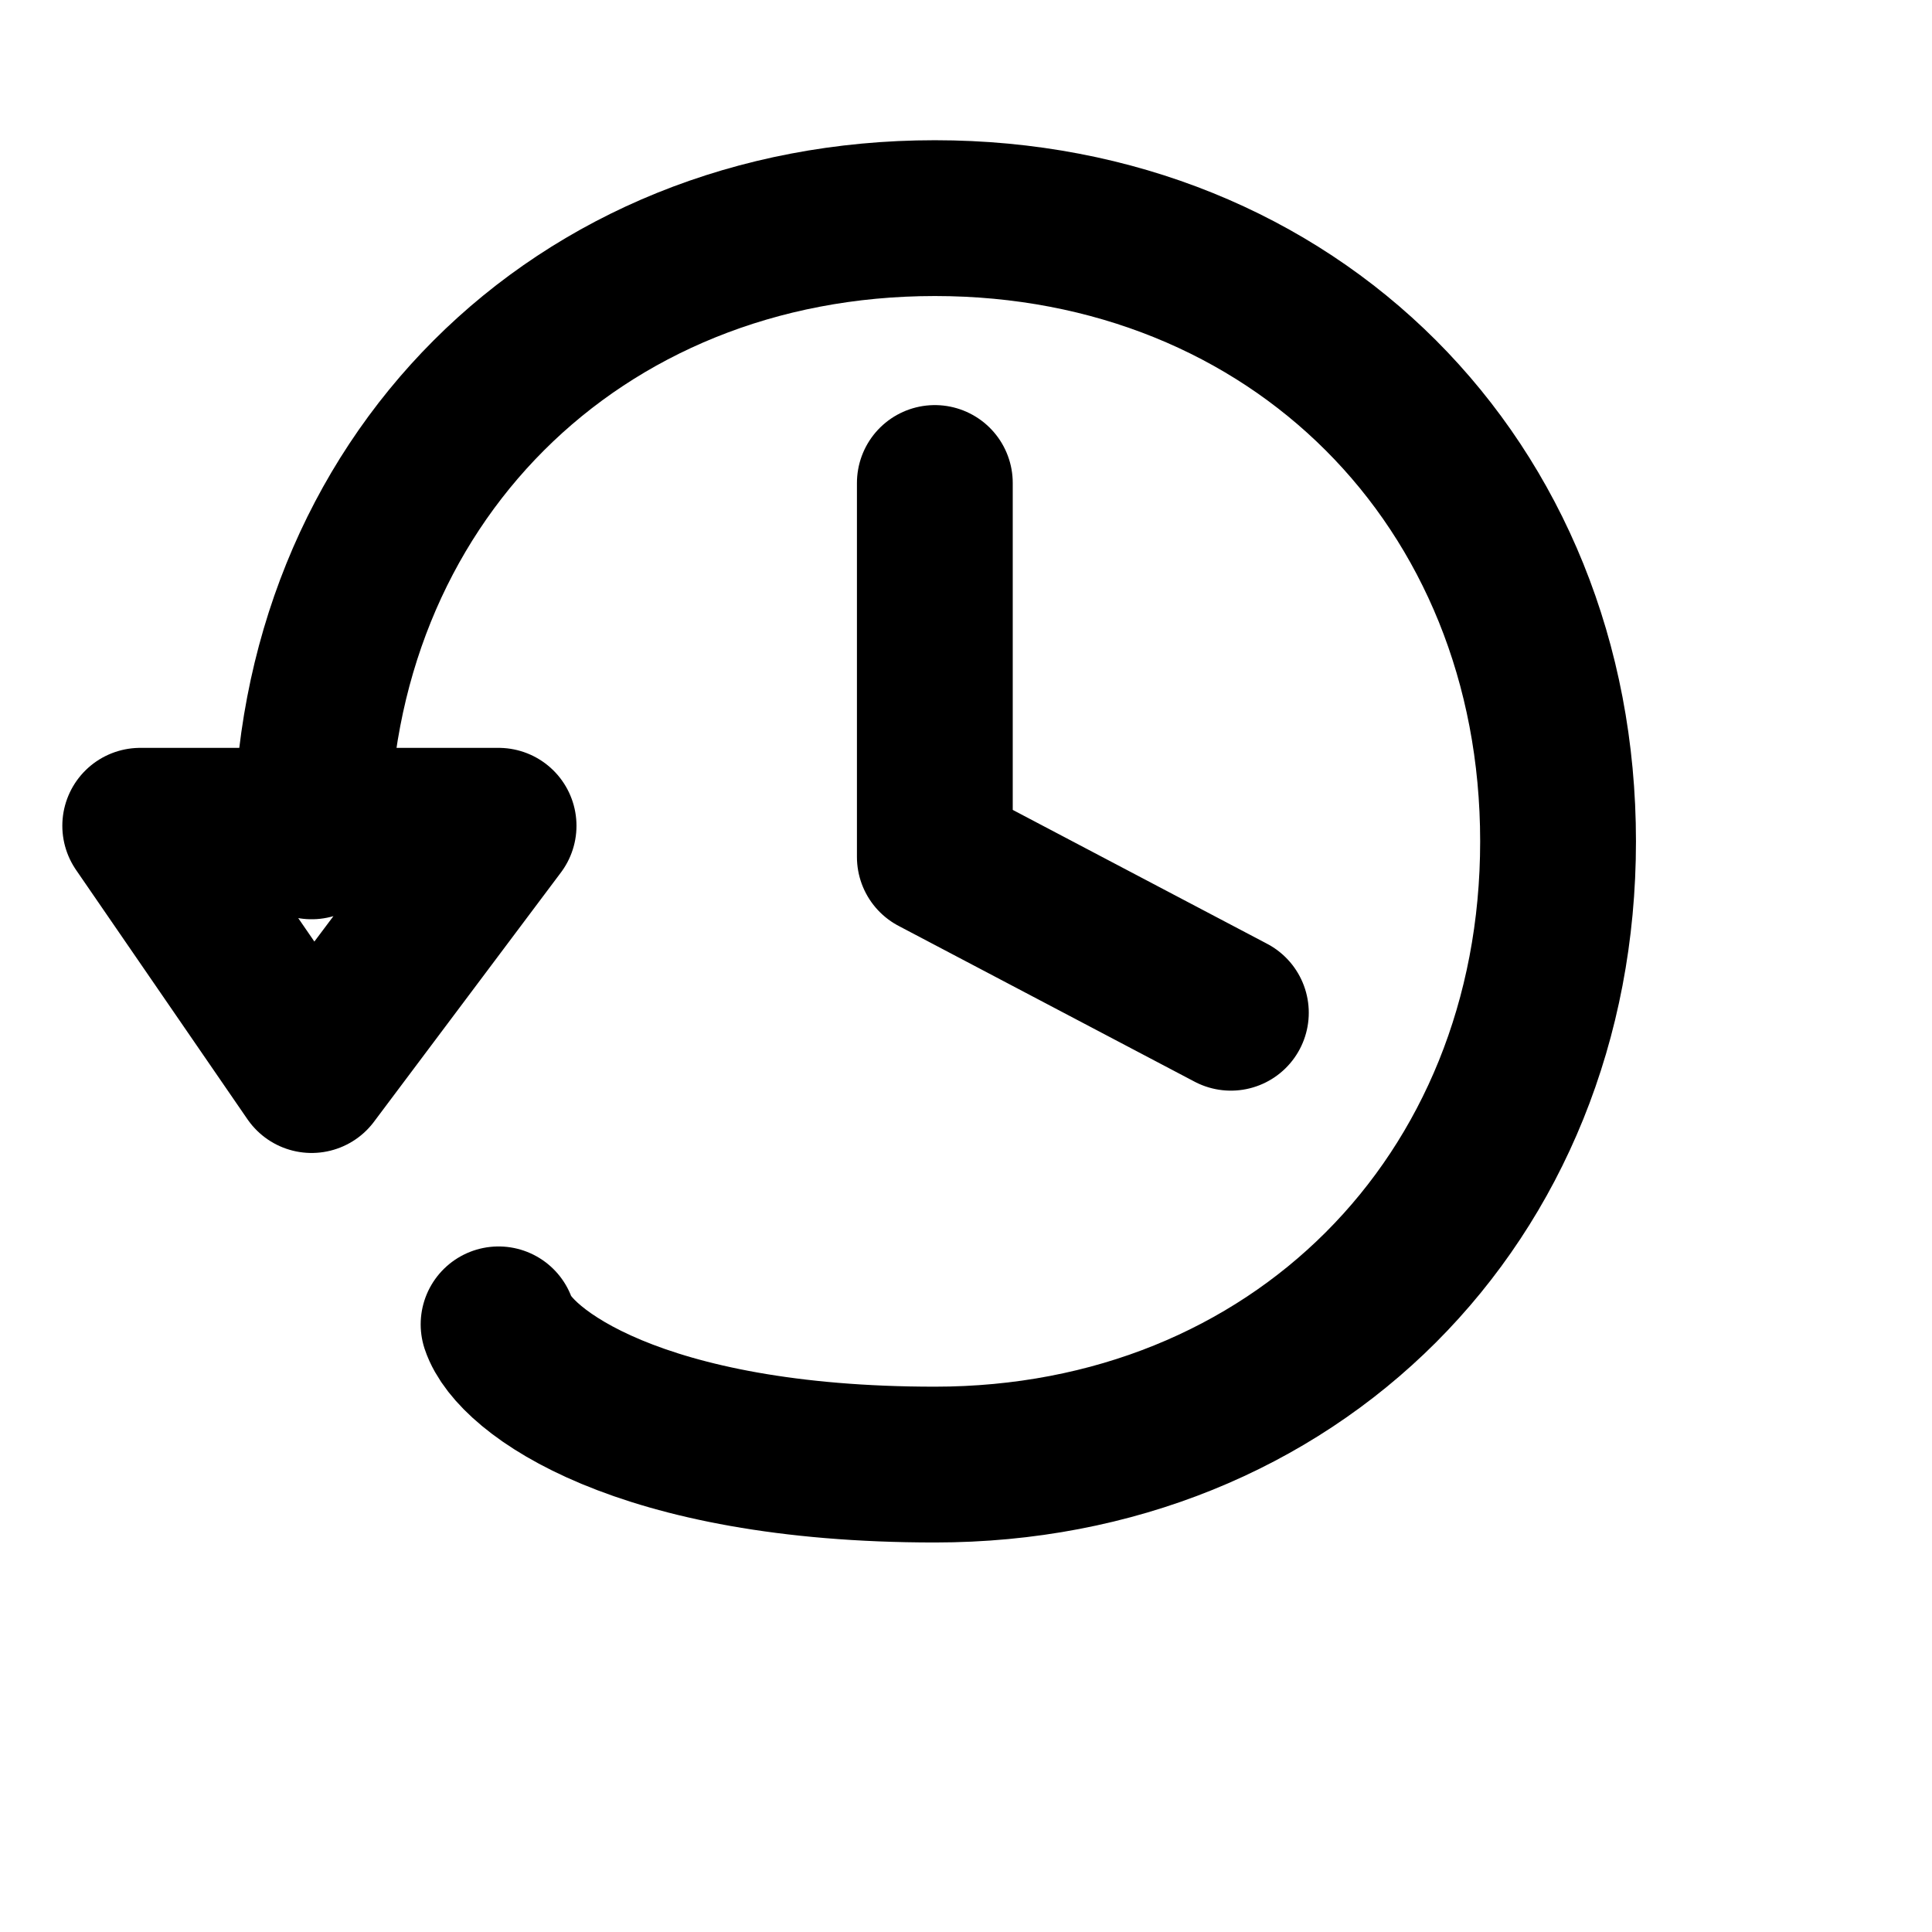
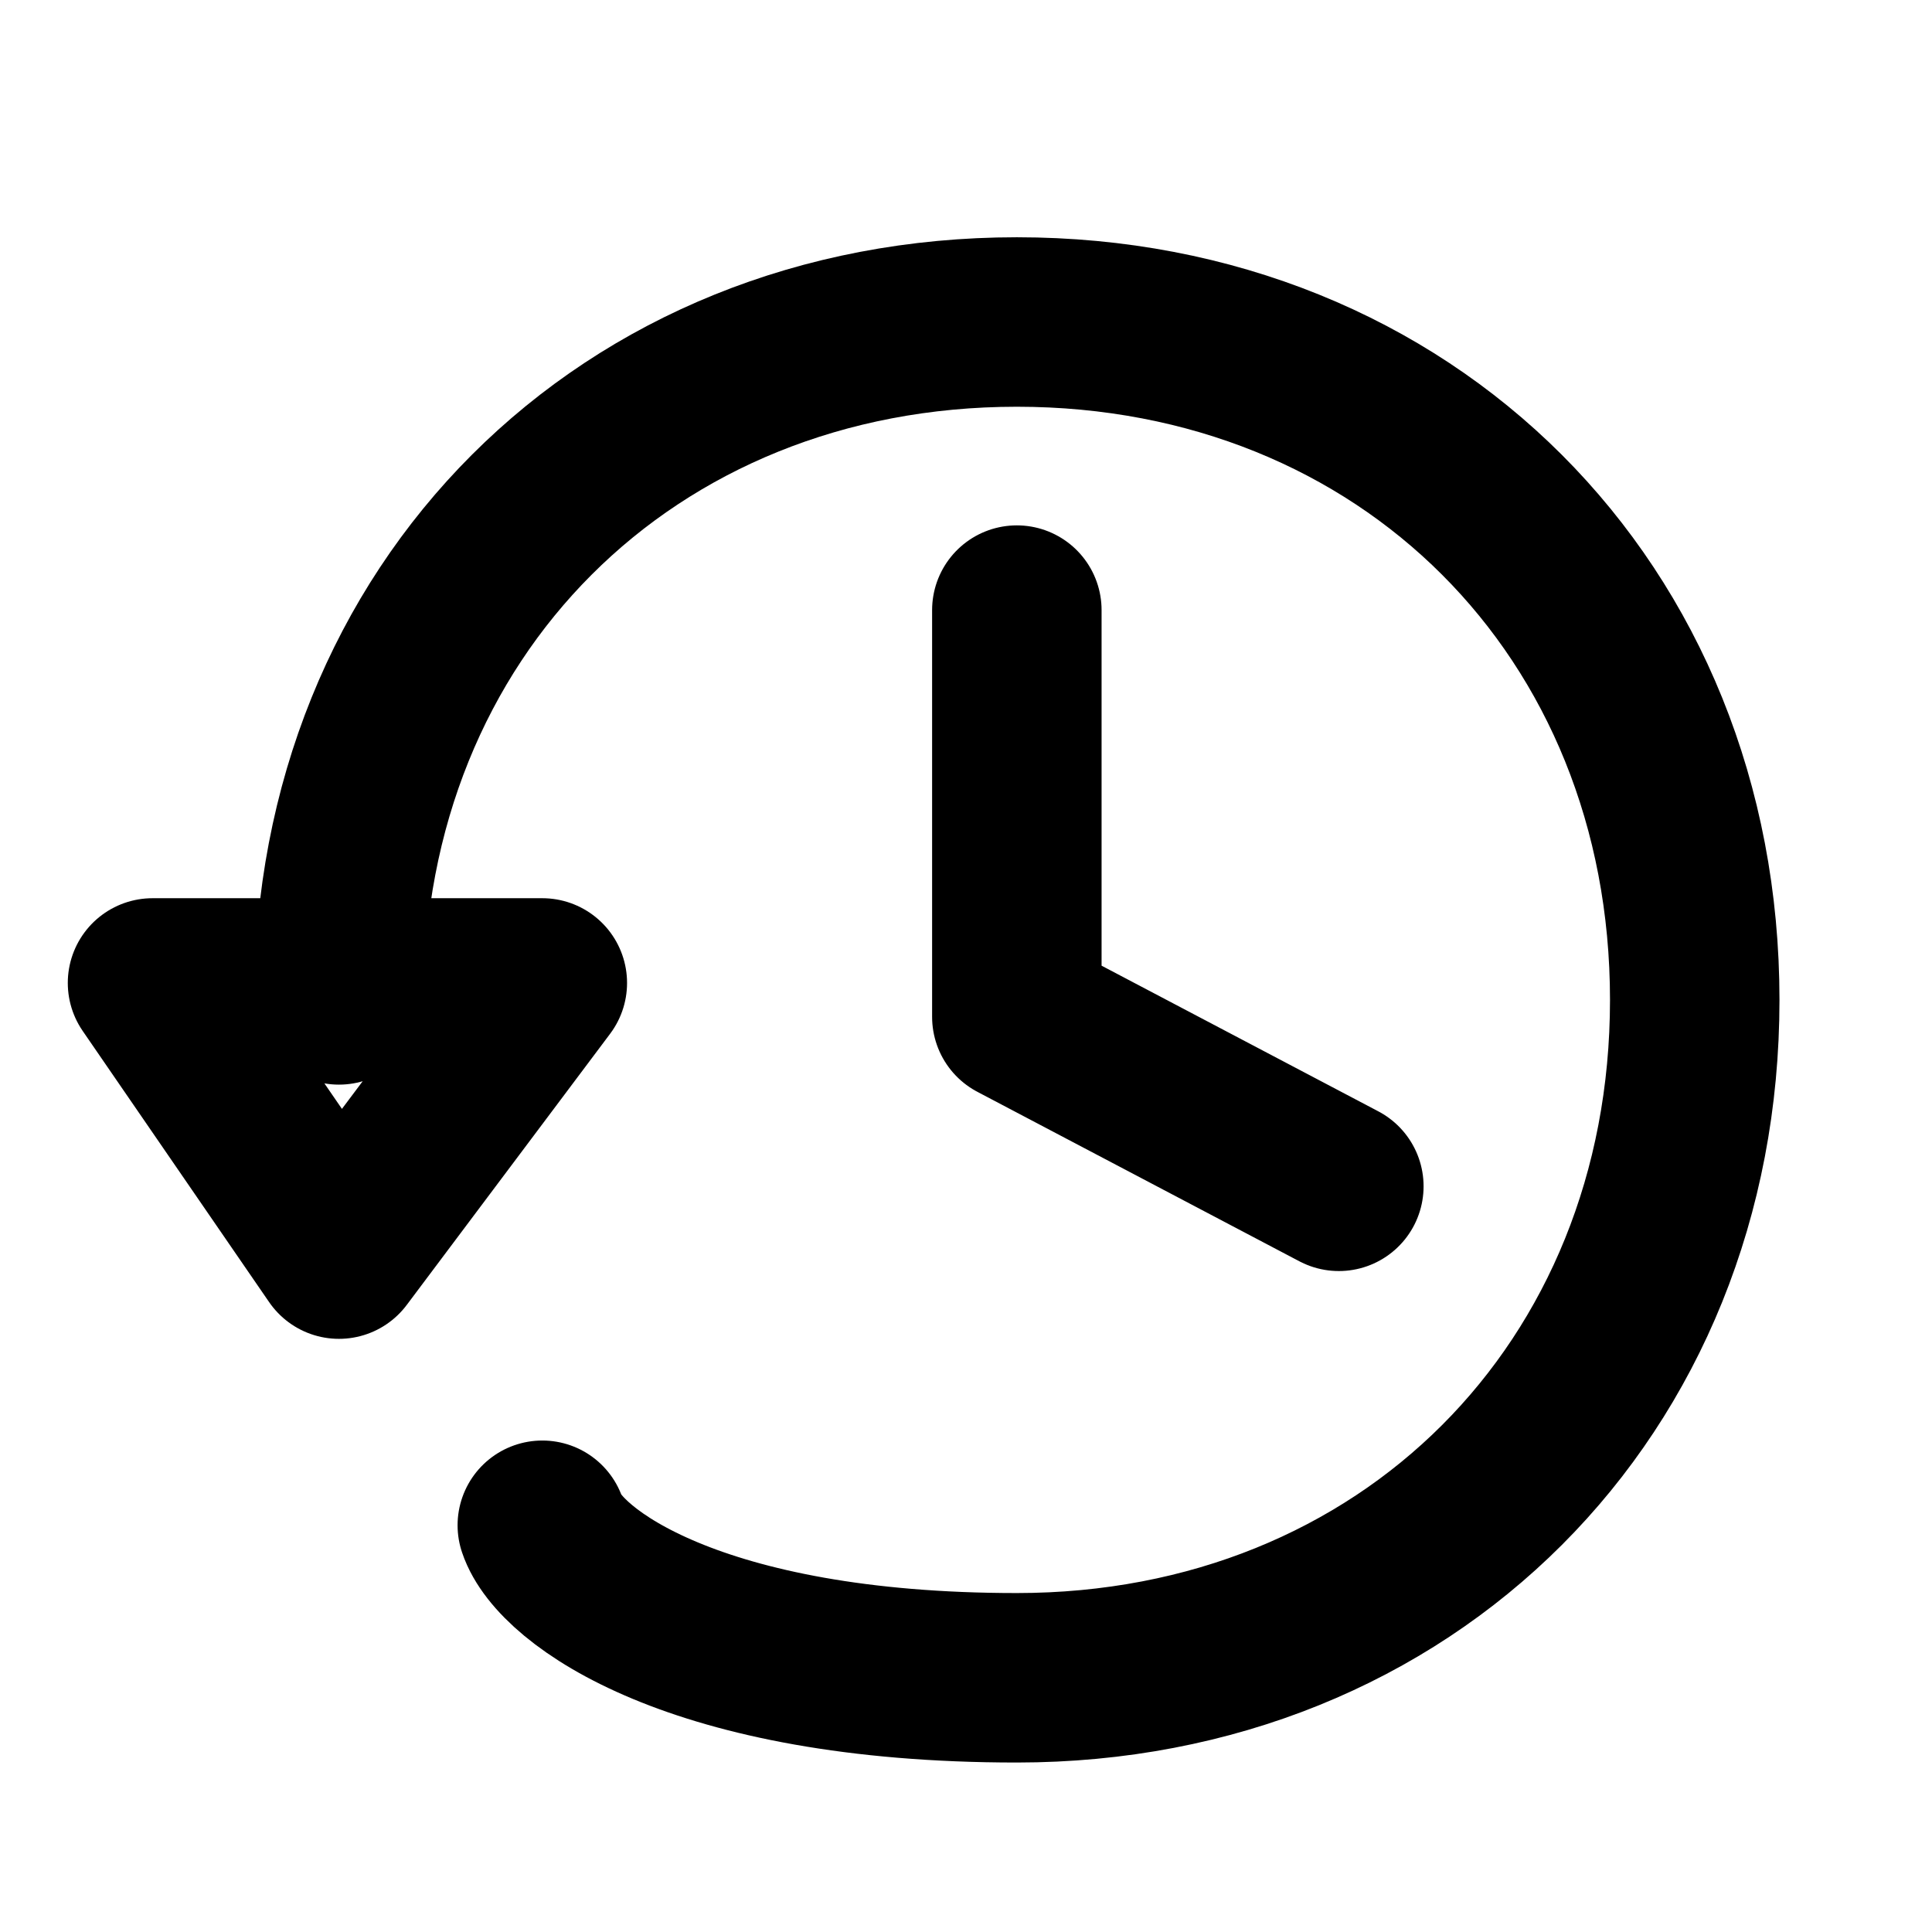
- <svg xmlns="http://www.w3.org/2000/svg" width="64" height="64" viewBox="0 0 124 120" fill="none" stroke="#000" stroke-width="10" stroke-linecap="round" stroke-linejoin="round">
+ <svg xmlns="http://www.w3.org/2000/svg" width="64" height="64" viewBox="0 0 114 100" fill="none" stroke="#000" stroke-width="10" stroke-linecap="round" stroke-linejoin="round">
  <path d="M 20 52 C 20 29 37 12 60 12 C 83 12 100 29 100 52 C 100 75 83 92 60 92 C 41 92 33 86 32 83 M 20 67 L 9 51 L 32 51 L 20 67 M 60 29 L 60 53 L 79 63" />
</svg>
